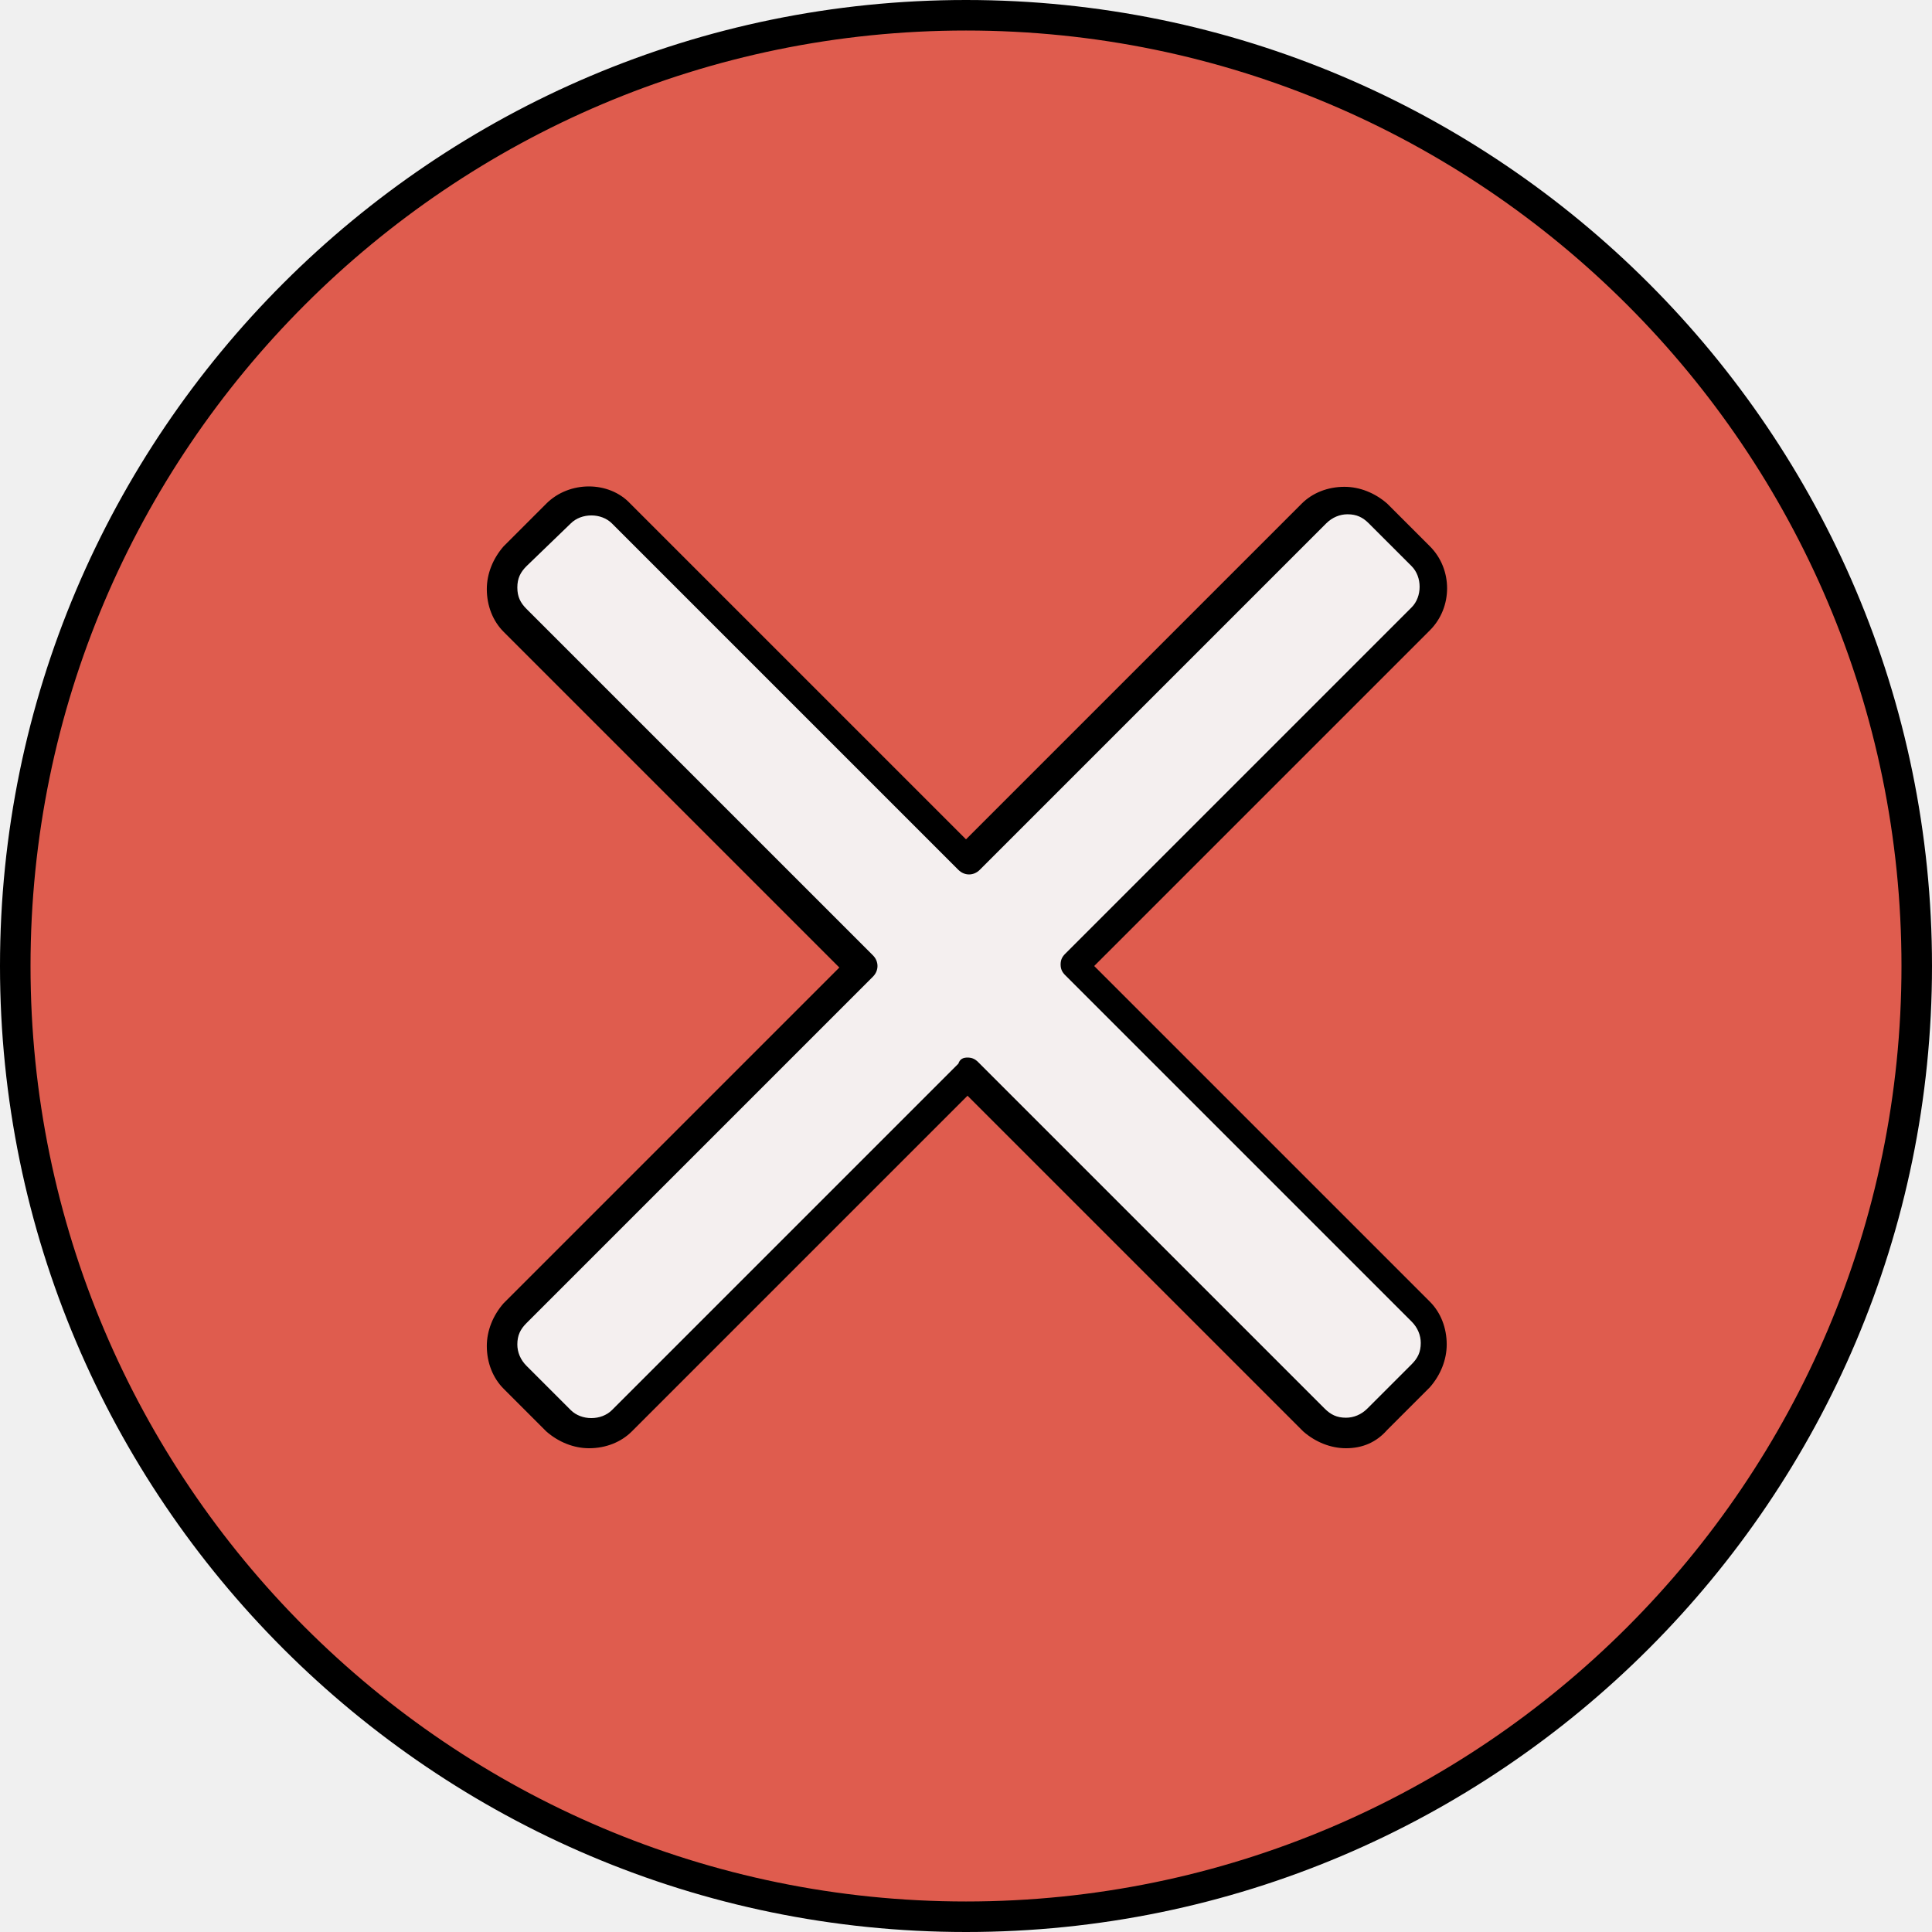
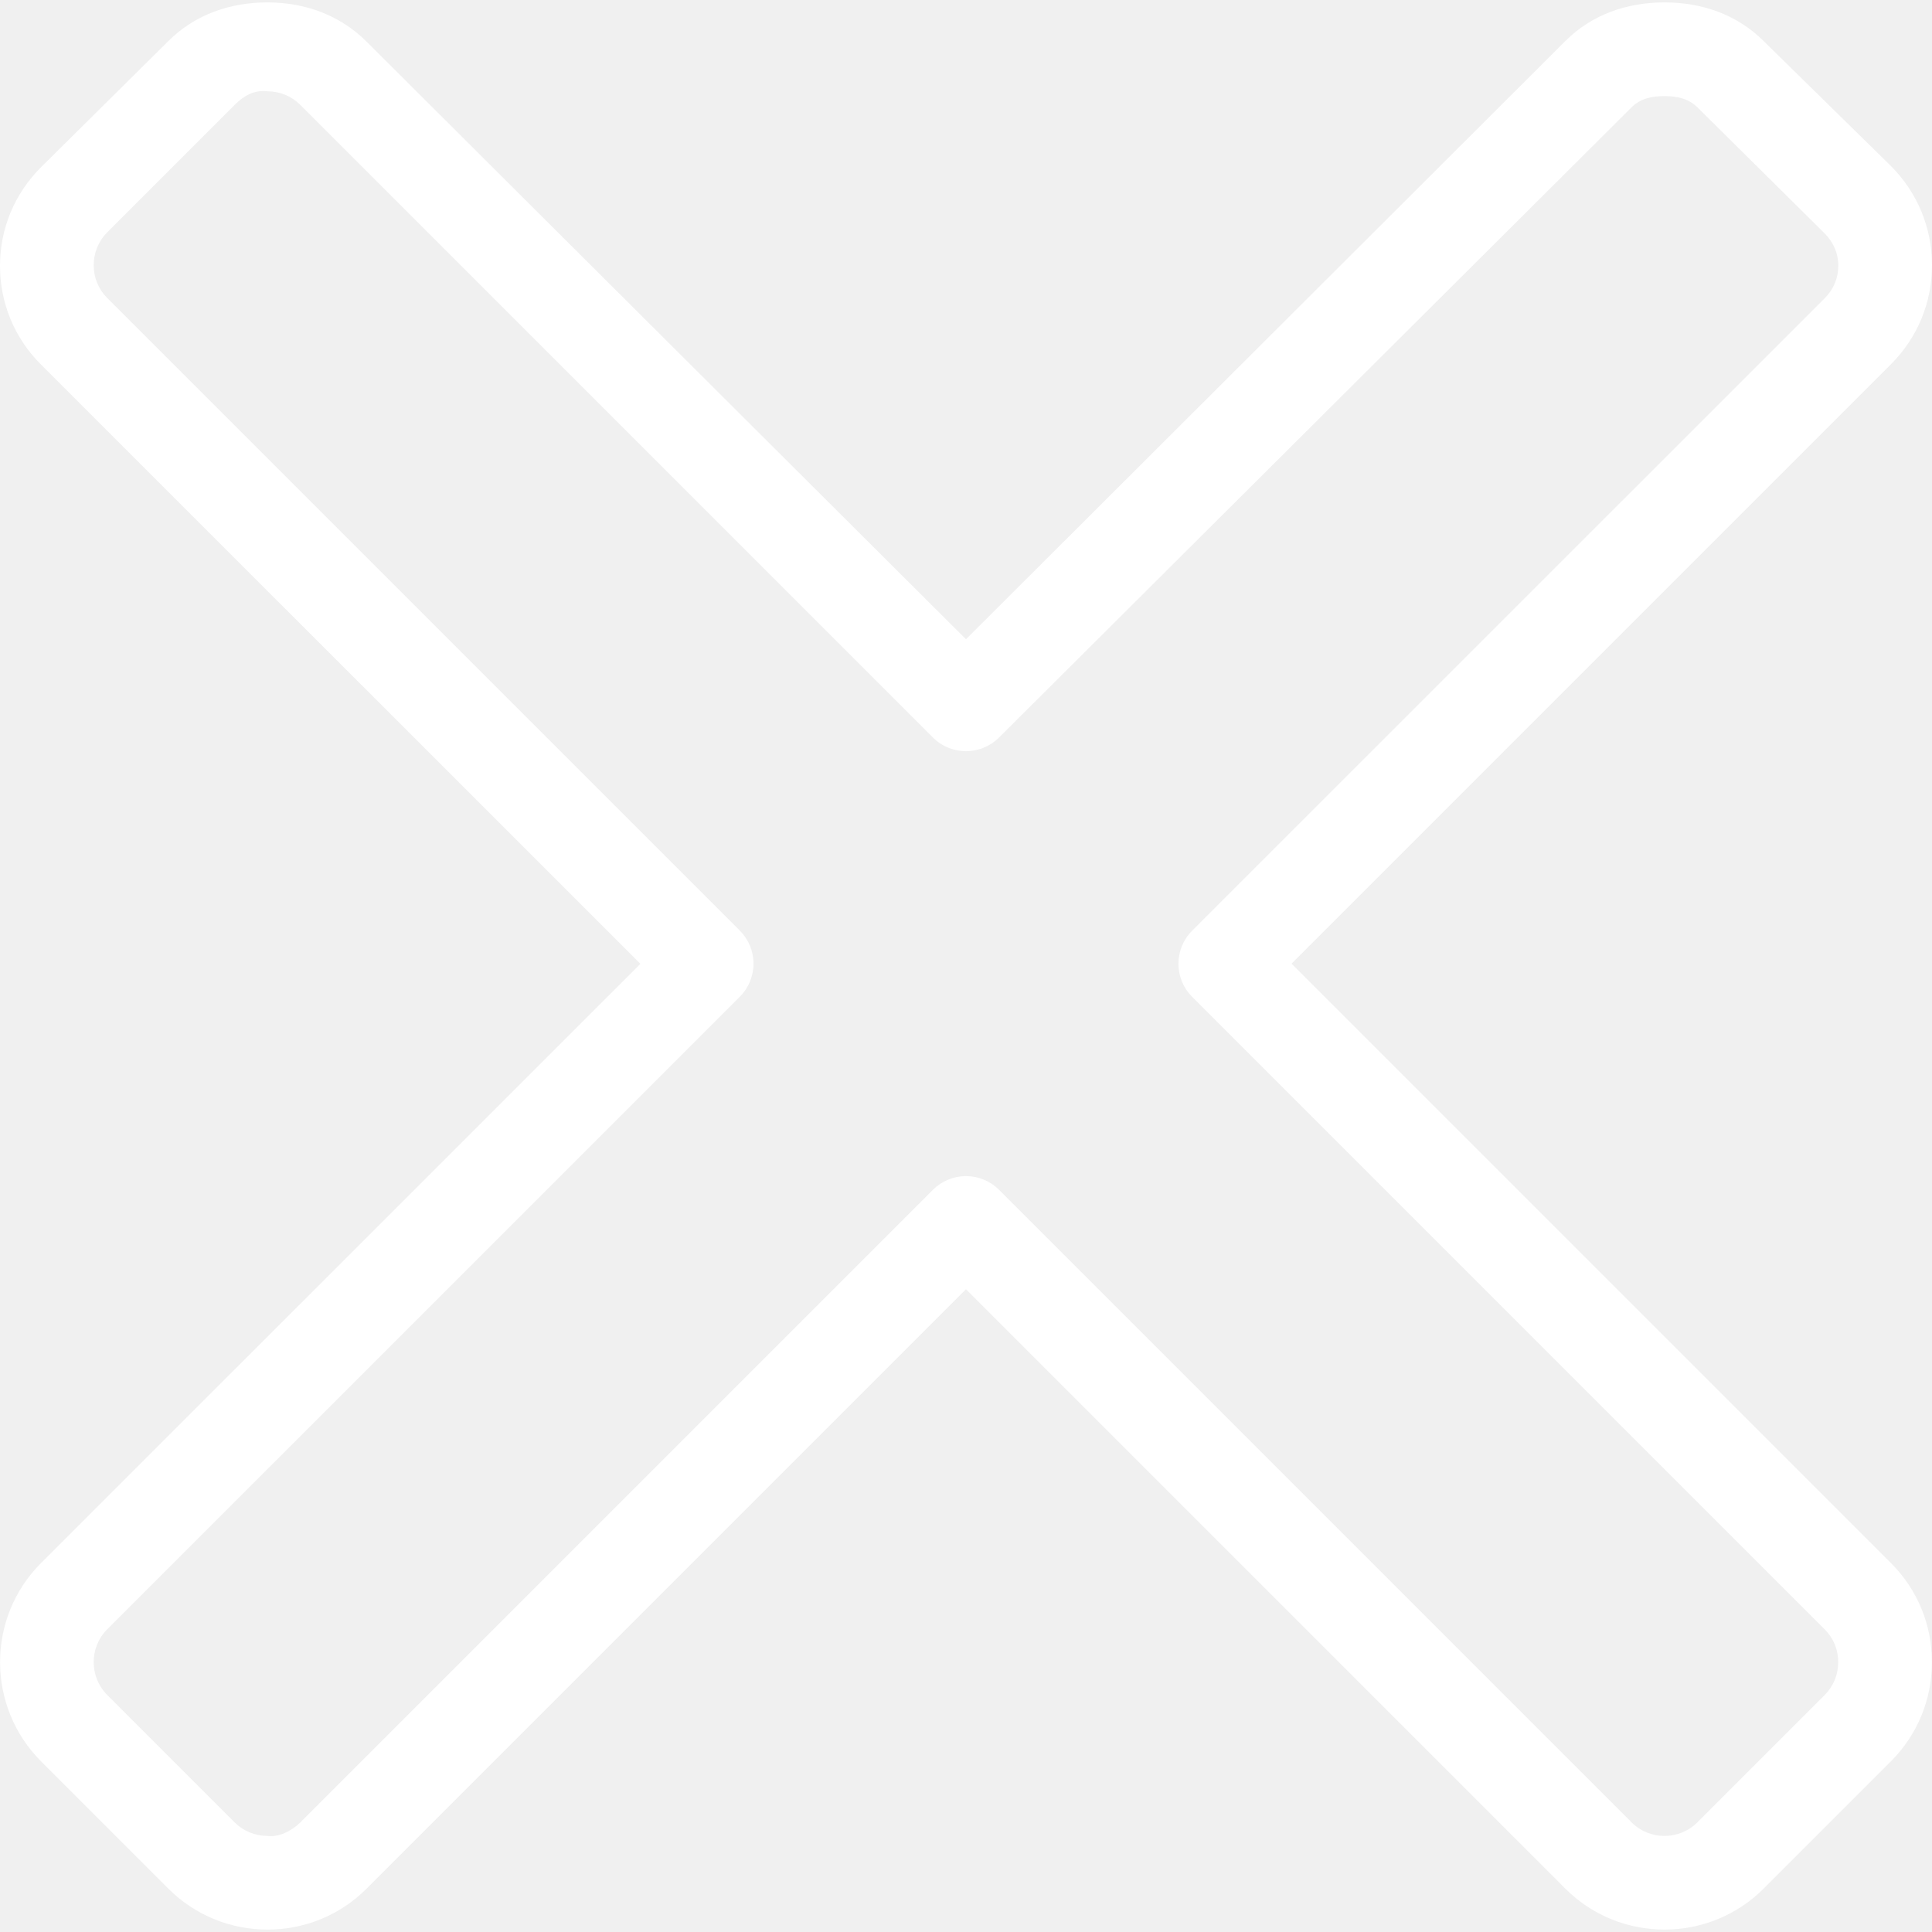
- <svg xmlns="http://www.w3.org/2000/svg" height="64px" width="64px" version="1.1" id="Layer_1" viewBox="0 0 506.4 506.4" xml:space="preserve" fill="#000000">
-   <g id="SVGRepo_bgCarrier" stroke-width="0" />
-   <g id="SVGRepo_tracerCarrier" stroke-linecap="round" stroke-linejoin="round" />
-   <g id="SVGRepo_iconCarrier">
-     <circle style="fill:#DF5C4E;" cx="253.2" cy="253.2" r="249.2" />
-     <path style="fill:#F4EFEF;" d="M281.6,253.2l90.8-90.8c4.4-4.4,4.4-12,0-16.4l-11.2-11.2c-4.4-4.4-12-4.4-16.4,0L254,225.6 l-90.8-90.8c-4.4-4.4-12-4.4-16.4,0L135.6,146c-4.4,4.4-4.4,12,0,16.4l90.8,90.8L135.6,344c-4.4,4.4-4.4,12,0,16.4l11.2,11.6 c4.4,4.4,12,4.4,16.4,0l90.8-90.8l90.8,90.8c4.4,4.4,12,4.4,16.4,0l11.2-11.6c4.4-4.4,4.4-12,0-16.4L281.6,253.2z" />
-     <path d="M253.2,506.4C113.6,506.4,0,392.8,0,253.2S113.6,0,253.2,0s253.2,113.6,253.2,253.2S392.8,506.4,253.2,506.4z M253.2,8 C118,8,8,118,8,253.2s110,245.2,245.2,245.2s245.2-110,245.2-245.2S388.4,8,253.2,8z" />
-     <path d="M352.8,379.6c-4,0-8-1.6-11.2-4.4l-88-88l-88,88c-2.8,2.8-6.8,4.4-11.2,4.4c-4,0-8-1.6-11.2-4.4L132,364 c-2.8-2.8-4.4-6.8-4.4-11.2c0-4,1.6-8,4.4-11.2l88-88l-88-88c-2.8-2.8-4.4-6.8-4.4-11.2c0-4,1.6-8,4.4-11.2l11.2-11.2 c6-6,16.4-6,22,0l88,88l88-88c2.8-2.8,6.8-4.4,11.2-4.4l0,0c4,0,8,1.6,11.2,4.4l11.2,11.2c6,6,6,16,0,22l-88,88l88,88 c2.8,2.8,4.4,6.8,4.4,11.2c0,4-1.6,8-4.4,11.2l-11.2,11.2C360.8,378,357.2,379.6,352.8,379.6L352.8,379.6z M253.6,277.2 c1.2,0,2,0.4,2.8,1.2l90.8,90.8c1.6,1.6,3.2,2.4,5.6,2.4l0,0c2,0,4-0.8,5.6-2.4l11.6-11.6c1.6-1.6,2.4-3.2,2.4-5.6 c0-2-0.8-4-2.4-5.6l-90.8-90.8c-0.8-0.8-1.2-1.6-1.2-2.8s0.4-2,1.2-2.8l90.8-90.8c2.8-2.8,2.8-8,0-10.8l-11.2-11.2 c-1.6-1.6-3.2-2.4-5.6-2.4l0,0c-2,0-4,0.8-5.6,2.4L256.8,228c-1.6,1.6-4,1.6-5.6,0l-90.8-90.8c-2.8-2.8-8-2.8-10.8,0L138,148.4 c-1.6,1.6-2.4,3.2-2.4,5.6s0.8,4,2.4,5.6l90.8,90.8c1.6,1.6,1.6,4,0,5.6L138,346.8c-1.6,1.6-2.4,3.2-2.4,5.6c0,2,0.8,4,2.4,5.6 l11.6,11.6c2.8,2.8,8,2.8,10.8,0l90.8-90.8C251.6,277.6,252.4,277.2,253.6,277.2z" />
+ <svg xmlns="http://www.w3.org/2000/svg" fill="#fff" height="800px" width="800px" version="1.1" id="Layer_1" viewBox="0 0 512 512" xml:space="preserve">
+   <g>
+     <g>
+       <path d="M342.271,255.38L501.124,96.525c7.032-7.026,10.888-16.367,10.876-26.298c-0.012-9.91-3.892-19.241-10.912-26.261    l-33.682-33.059c-7.008-7.008-16.331-10.271-26.249-10.271c-0.024,0-0.049,0-0.073,0c-9.93,0-19.241,3.227-26.237,10.228    L255.994,169.408L97.14,11.033C90.132,4.019,80.809,0.636,70.903,0.636c-0.024,0-0.036,0-0.061,0    c-9.918,0-19.241,3.257-26.262,10.283L10.9,44.284C3.892,51.286,0.024,60.451,0,70.368c-0.012,9.954,3.831,19.217,10.851,26.231    l158.866,158.82L10.839,414.259c-14.452,14.482-14.428,38.042,0.061,52.536l33.681,33.683    c7.263,7.263,16.792,10.891,26.322,10.885c9.505,0,19.011-3.615,26.237-10.847l158.854-158.859l158.854,158.866    c14.489,14.47,38.07,14.446,52.559-0.048l33.682-33.682c7.008-7.008,10.876-16.327,10.888-26.251    c0.024-9.954-3.831-19.301-10.851-26.308L342.271,255.38z M483.532,449.231l-33.682,33.686    c-4.801,4.808-12.646,4.844-17.447,0.044L264.772,315.323c-2.328-2.328-5.48-3.639-8.778-3.639s-6.45,1.311-8.778,3.639    L79.584,482.961c-2.316,2.308-5.783,3.983-8.705,3.575c-3.31-0.006-6.414-1.292-8.742-3.619l-33.682-33.686    c-4.813-4.821-4.838-12.647-0.048-17.442l167.644-167.631c2.328-2.328,3.637-5.486,3.637-8.777c0-3.293-1.31-6.45-3.637-8.778    L28.407,78.963c-2.316-2.308-3.577-5.4-3.577-8.698c0.012-3.31,1.297-6.414,3.625-8.742L62.137,27.84    c2.352-2.351,5.214-4.121,8.766-3.642c3.274,0,6.353,1.279,8.681,3.6L247.216,195.43c4.85,4.85,12.706,4.85,17.556,0    L432.404,28.421c2.303-2.31,5.383-2.954,8.681-2.954c0,0,0.012,0,0.024,0c3.31,0,6.414,0.668,8.742,2.996l33.682,33.371    c2.34,2.34,3.637,5.288,3.637,8.586c0,3.286-1.273,6.294-3.601,8.622L315.937,246.64c-4.85,4.85-4.85,12.687,0,17.536    l167.631,167.629c2.316,2.31,3.589,5.397,3.577,8.694C487.145,443.804,485.86,446.903,483.532,449.231z" />
+     </g>
  </g>
</svg>
